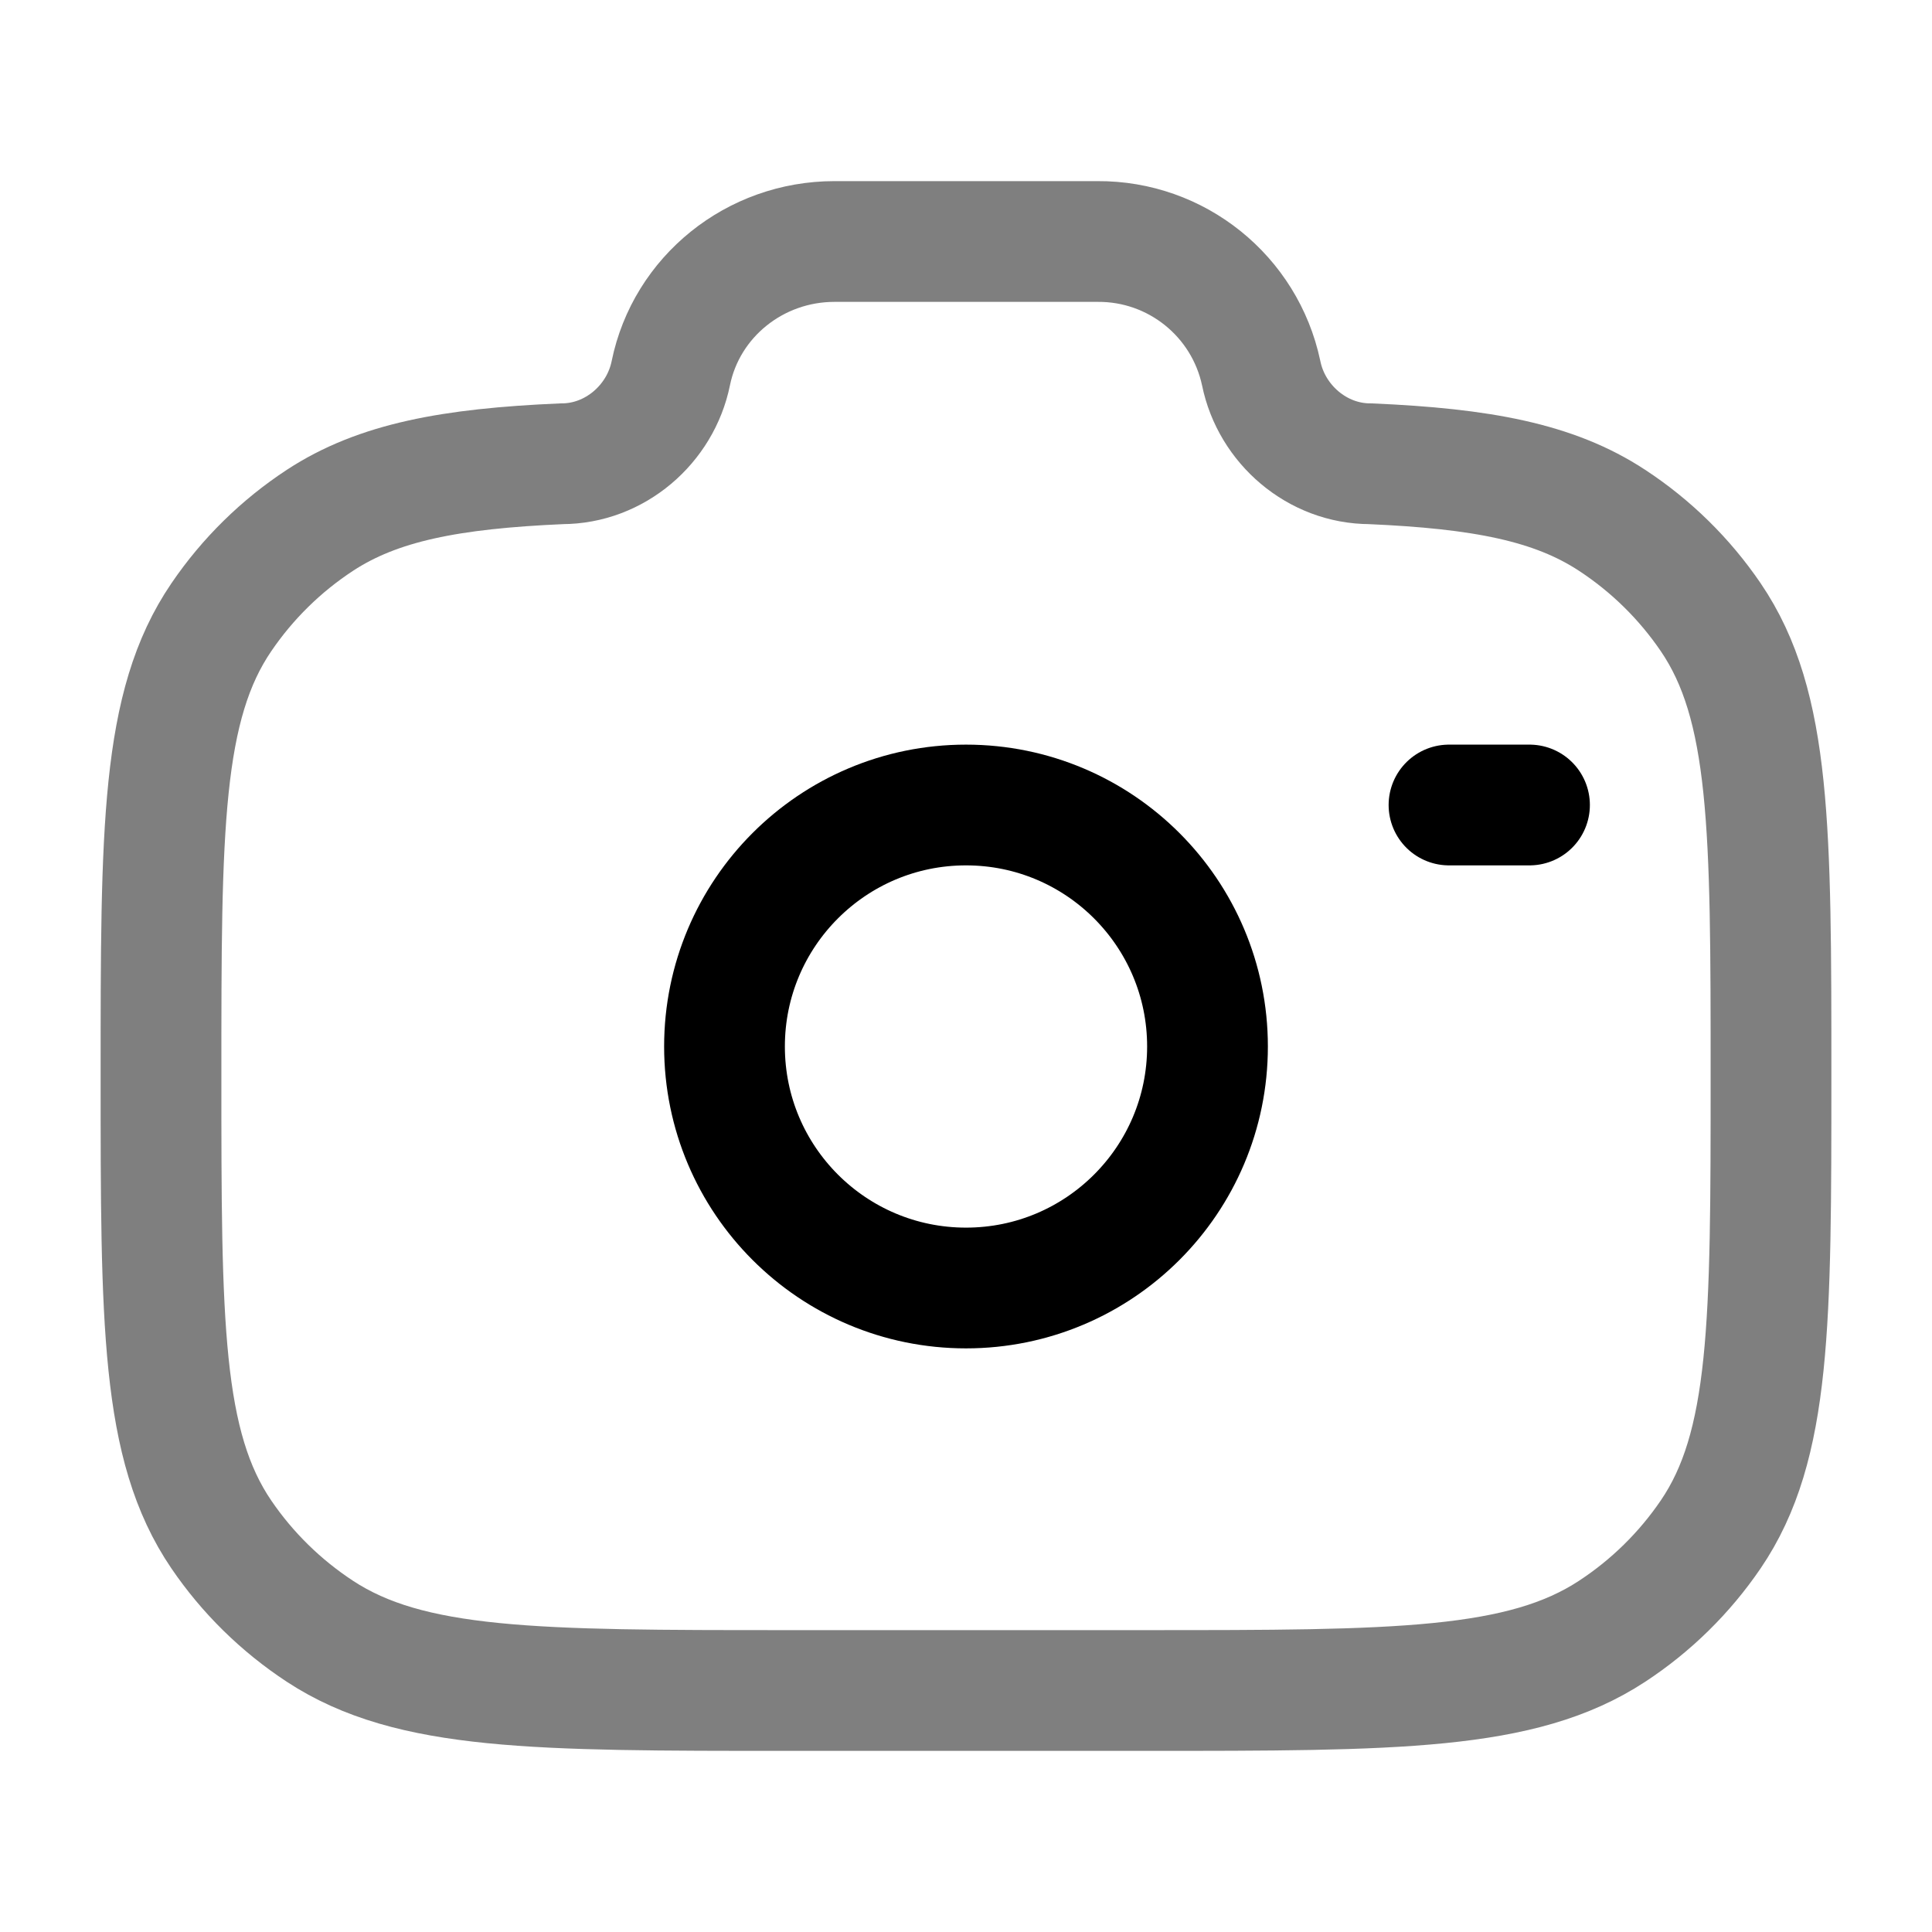
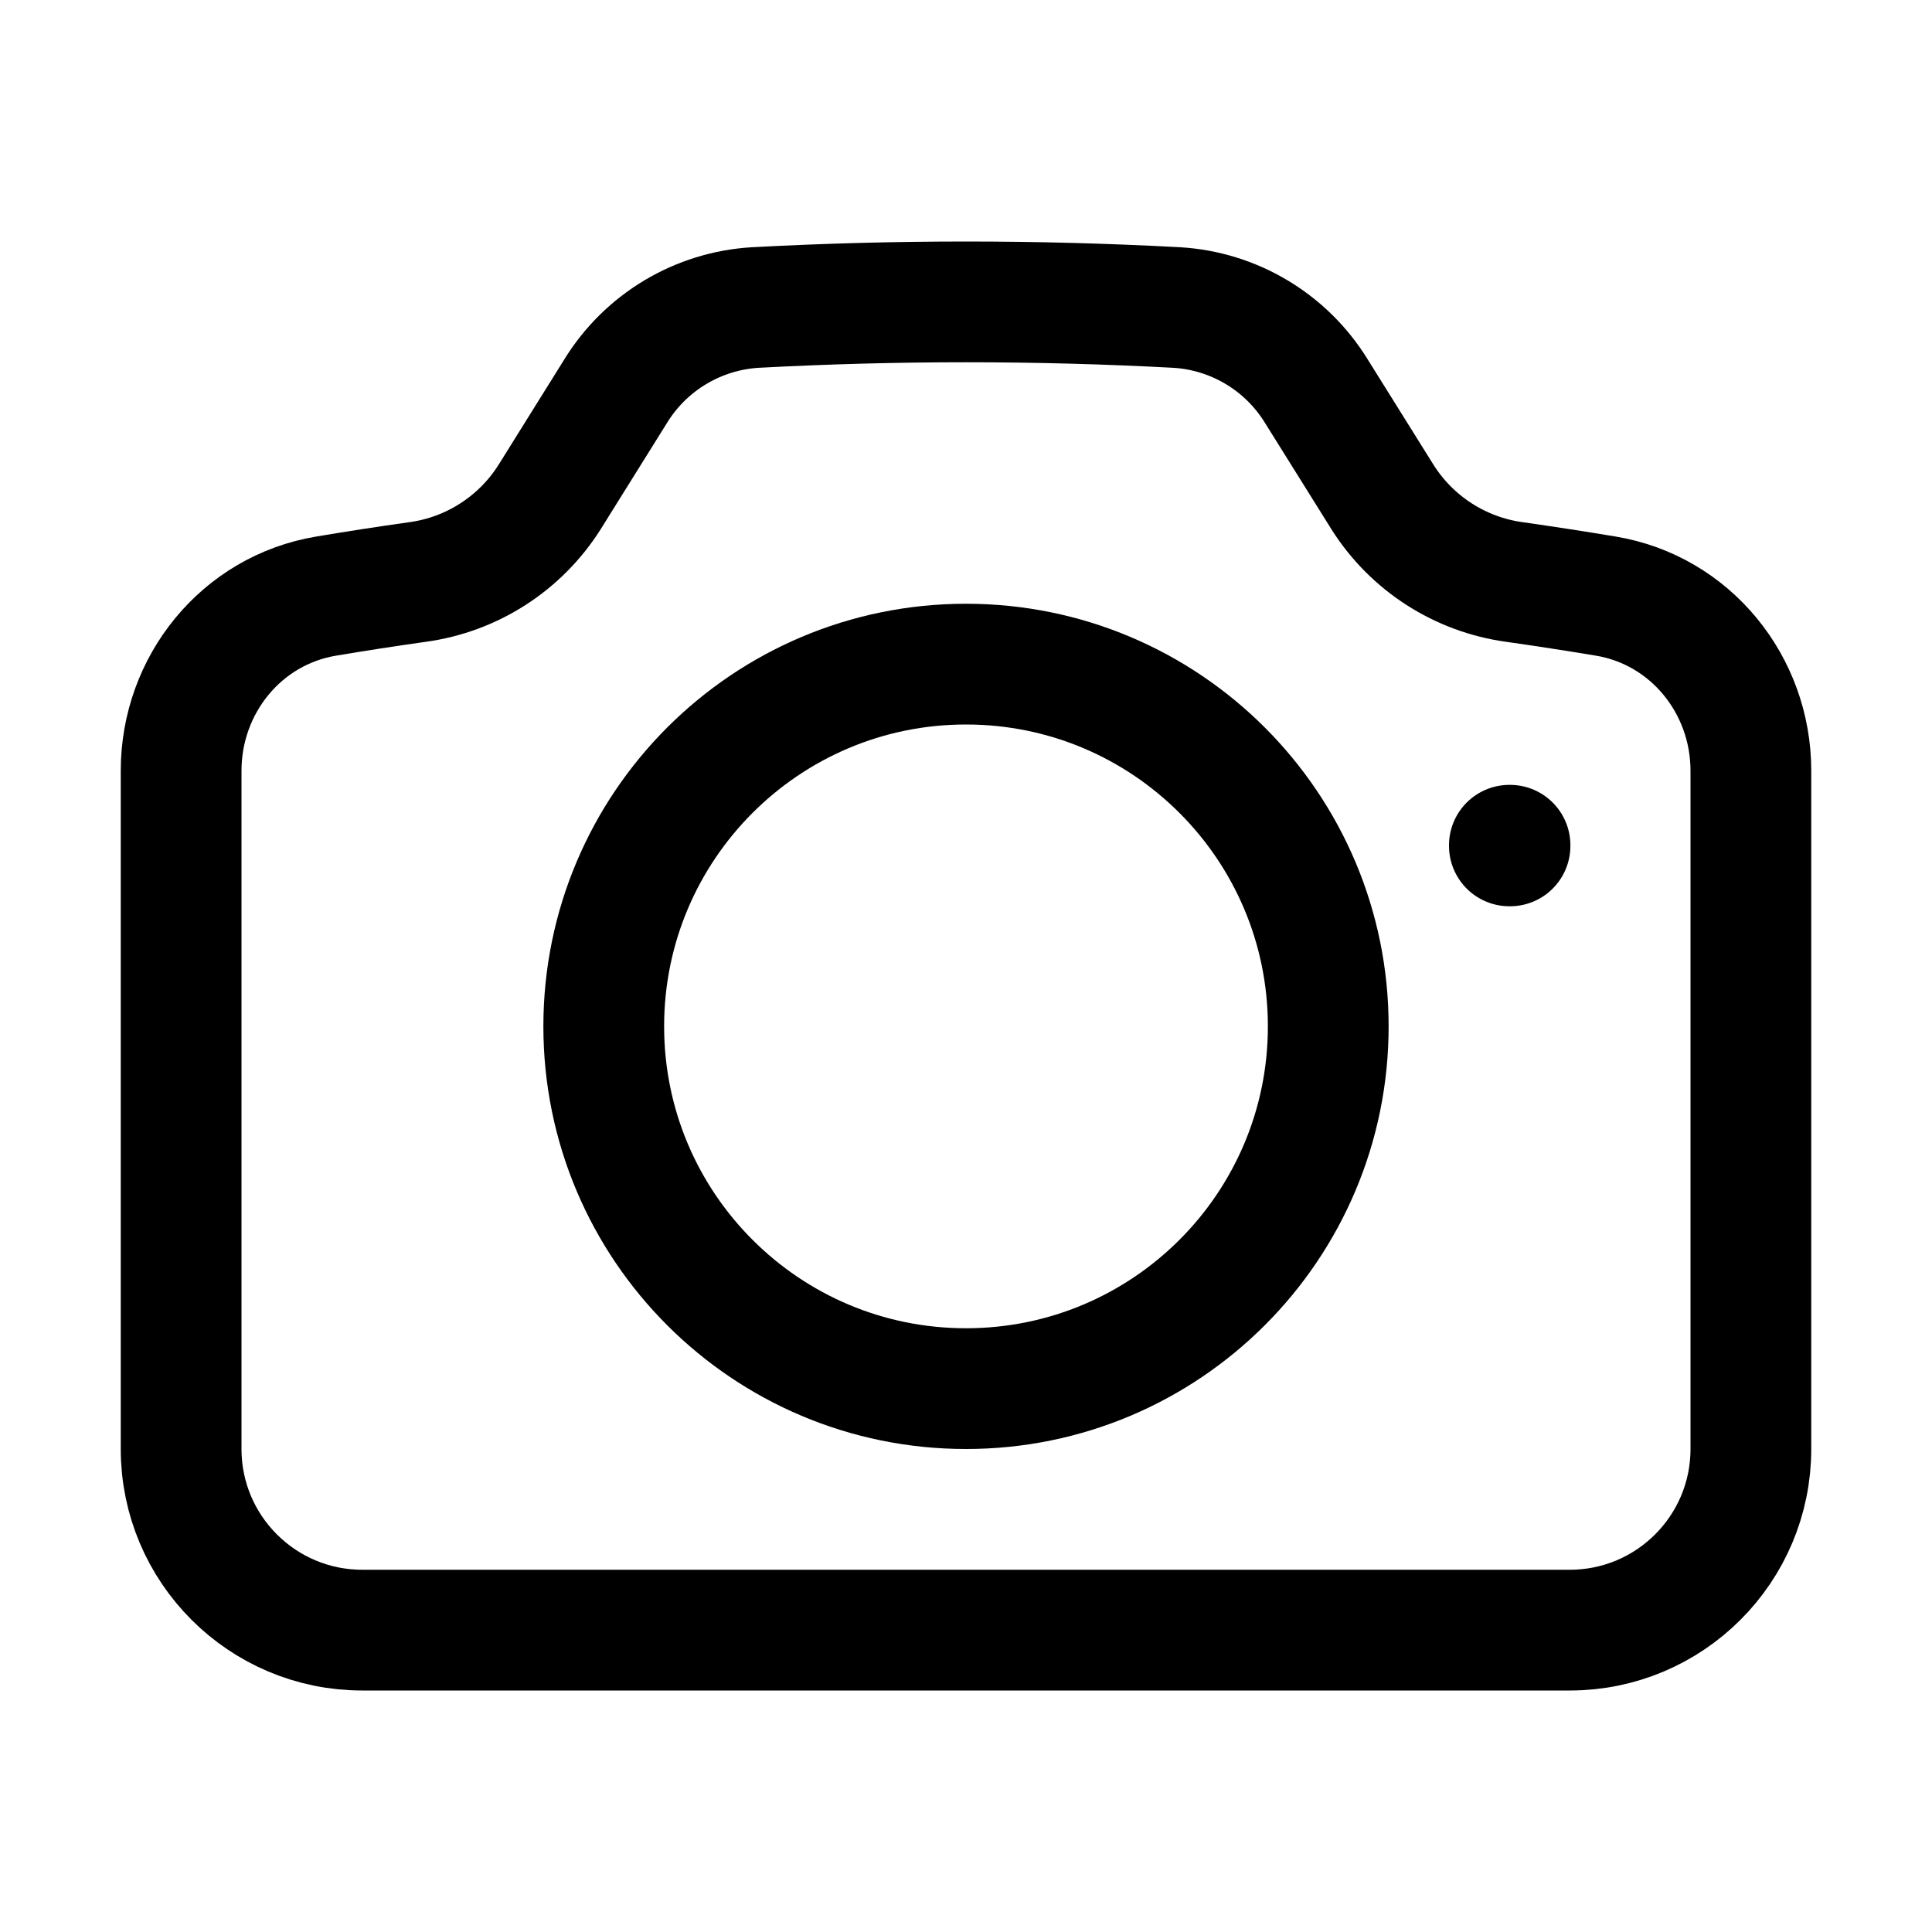
<svg xmlns="http://www.w3.org/2000/svg" width="64" height="64" viewBox="0 0 24 24" preserveAspectRatio="xMidYMid meet">
-   <g fill="none" stroke="currentColor" stroke-width="1.5">
-     <circle cx="12" cy="13" r="3" />
-     <path d="M9.778 21h4.444c3.121 0 4.682 0 5.803-.735a4.4 4.4 0 0 0 1.226-1.204c.749-1.1.749-2.633.749-5.697s0-4.597-.749-5.697a4.4 4.4 0 0 0-1.226-1.204c-.72-.473-1.622-.642-3.003-.702c-.659 0-1.226-.49-1.355-1.125A2.064 2.064 0 0 0 13.634 3h-3.268c-.988 0-1.839.685-2.033 1.636c-.129.635-.696 1.125-1.355 1.125c-1.38.06-2.282.23-3.003.702A4.4 4.4 0 0 0 2.75 7.667C2 8.767 2 10.299 2 13.364s0 4.596.749 5.697c.324.476.74.885 1.226 1.204C5.096 21 6.657 21 9.778 21Z" opacity=".5" />
-     <path stroke-linecap="round" d="M19 10h-1" />
+   <g fill="none" stroke="currentColor" stroke-linecap="round" stroke-linejoin="round" stroke-width="1.5">
+     <path d="M6.827 6.175A2.31 2.31 0 0 1 5.186 7.23q-.57.08-1.134.175C2.999 7.58 2.25 8.507 2.25 9.574V18a2.25 2.25 0 0 0 2.25 2.25h15A2.25 2.25 0 0 0 21.75 18V9.574c0-1.067-.75-1.994-1.802-2.169a48 48 0 0 0-1.134-.175a2.31 2.31 0 0 1-1.64-1.055l-.822-1.316a2.19 2.19 0 0 0-1.736-1.039a49 49 0 0 0-5.232 0a2.19 2.19 0 0 0-1.736 1.039z" />
+     <path d="M16.5 12.75a4.5 4.5 0 1 1-9 0a4.5 4.5 0 0 1 9 0m2.25-2.25h.008v.008h-.008z" />
  </g>
</svg>
